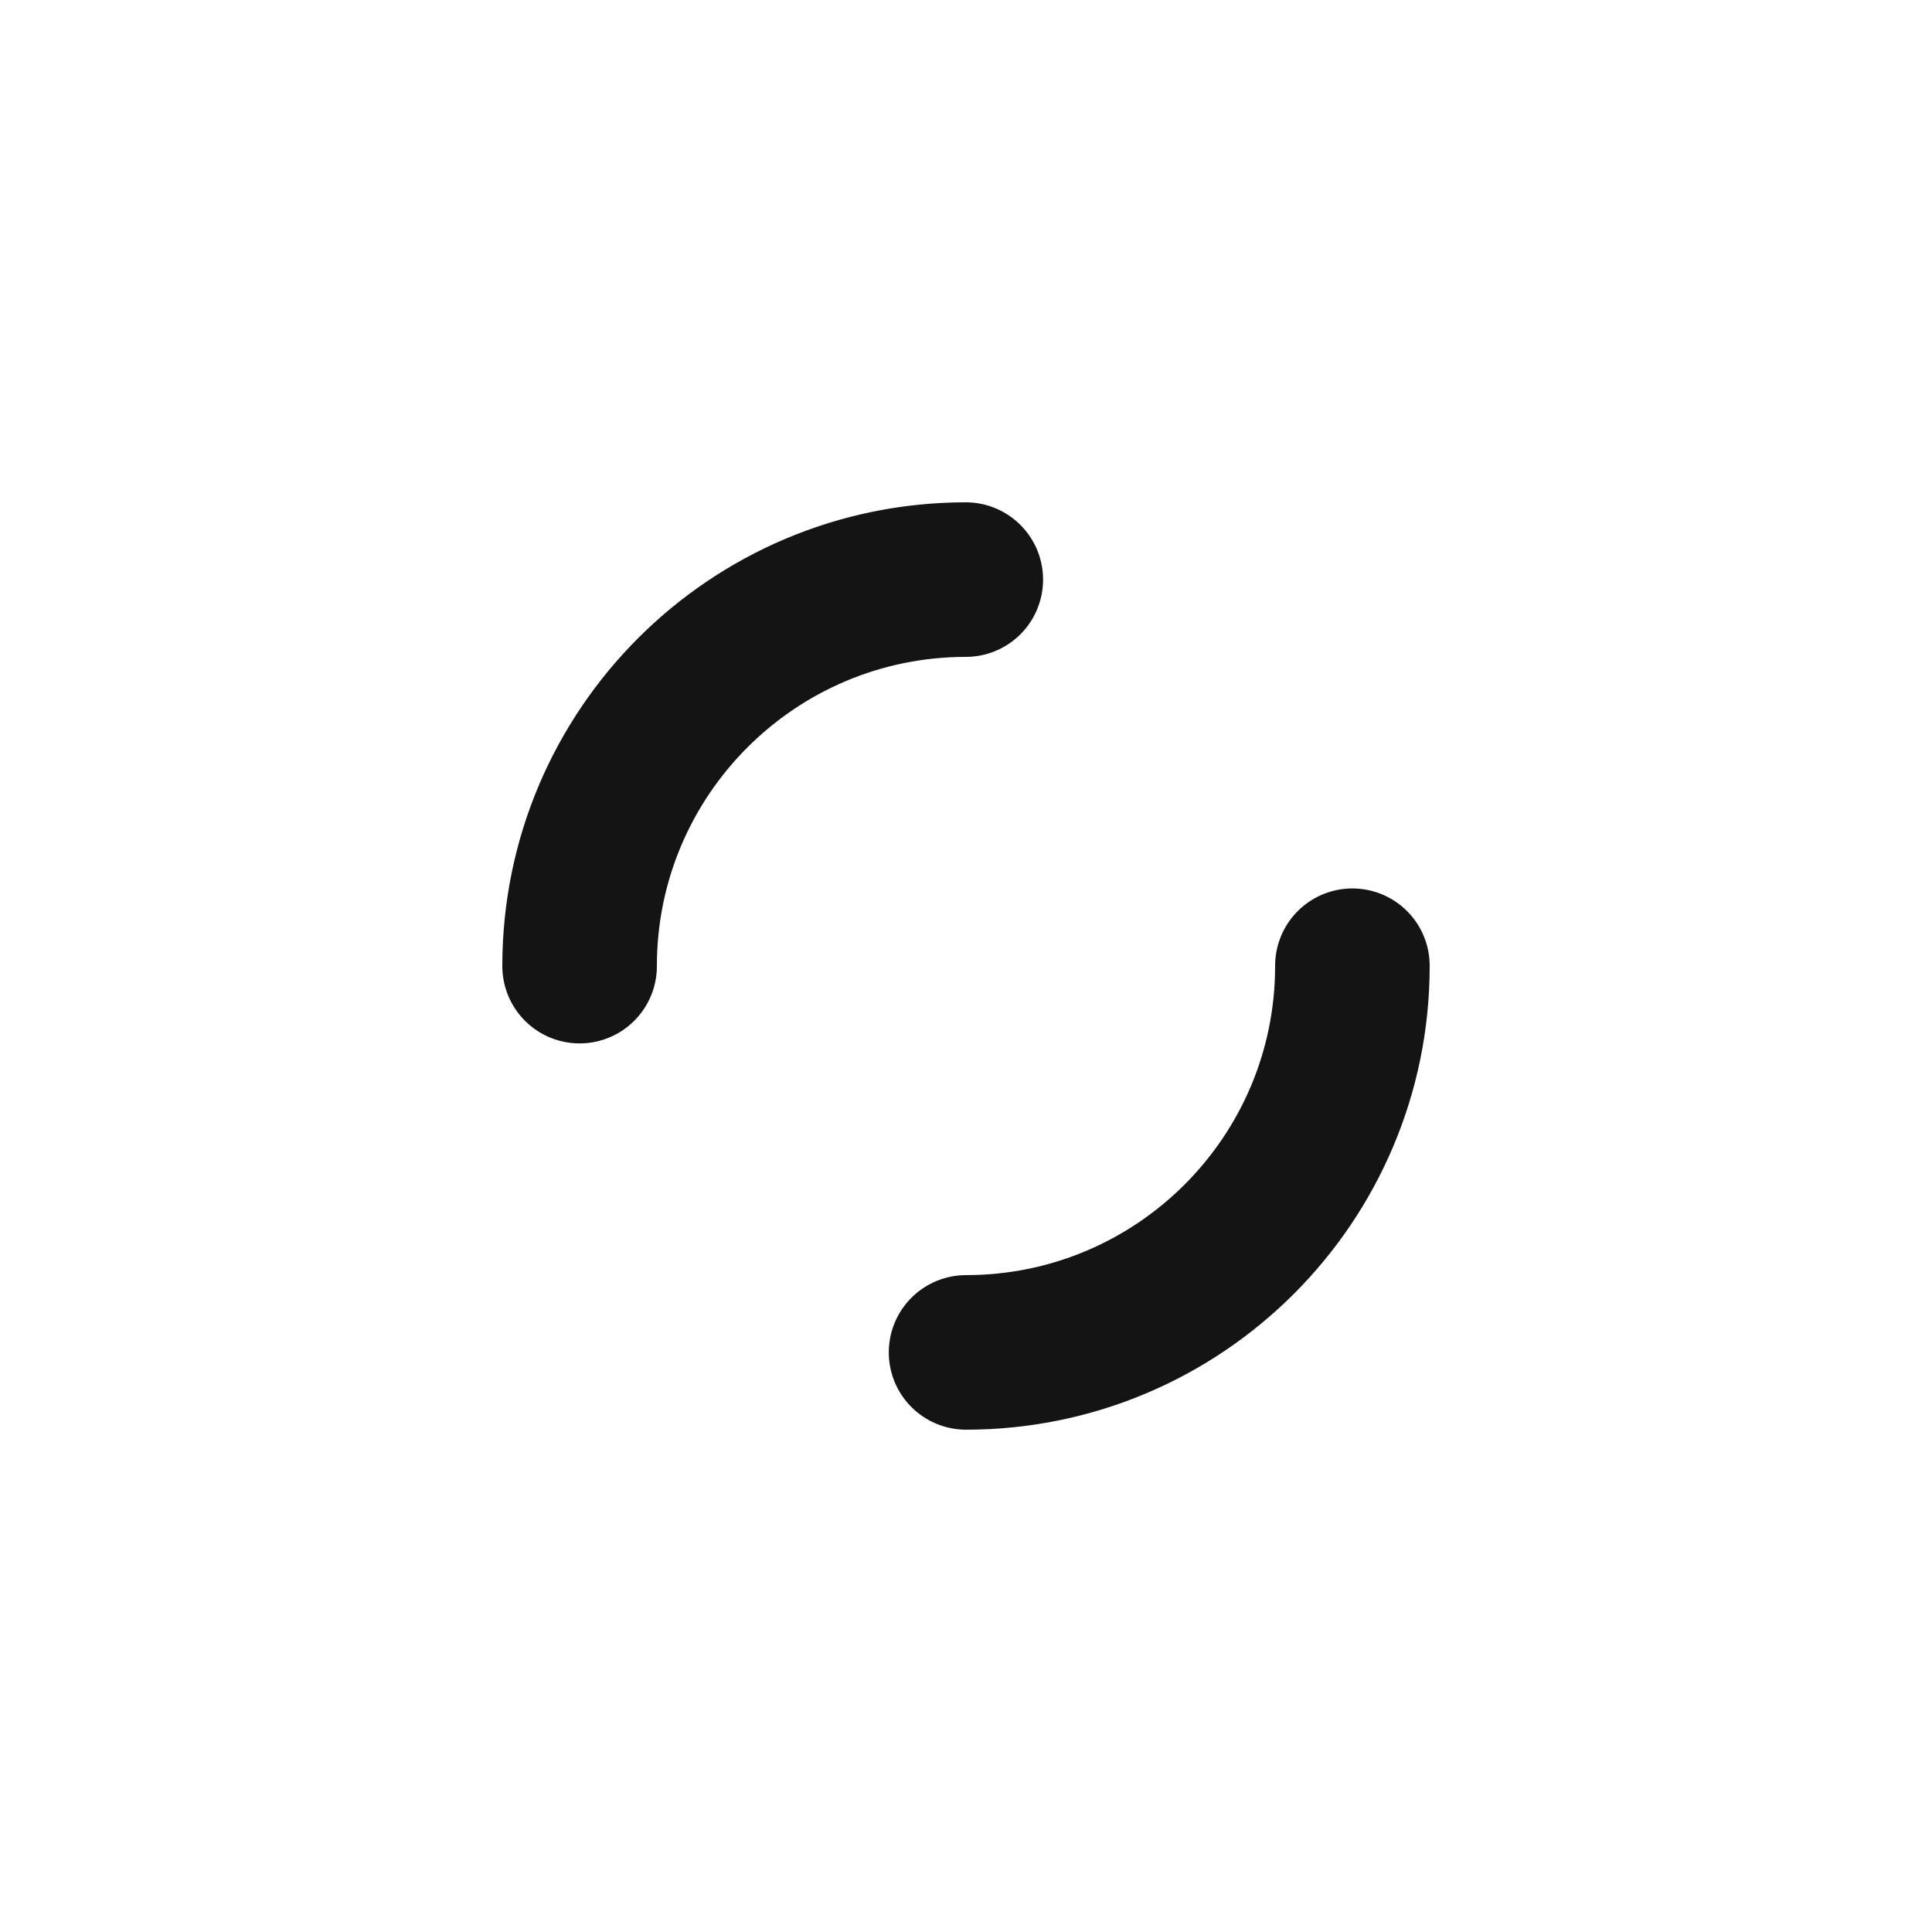
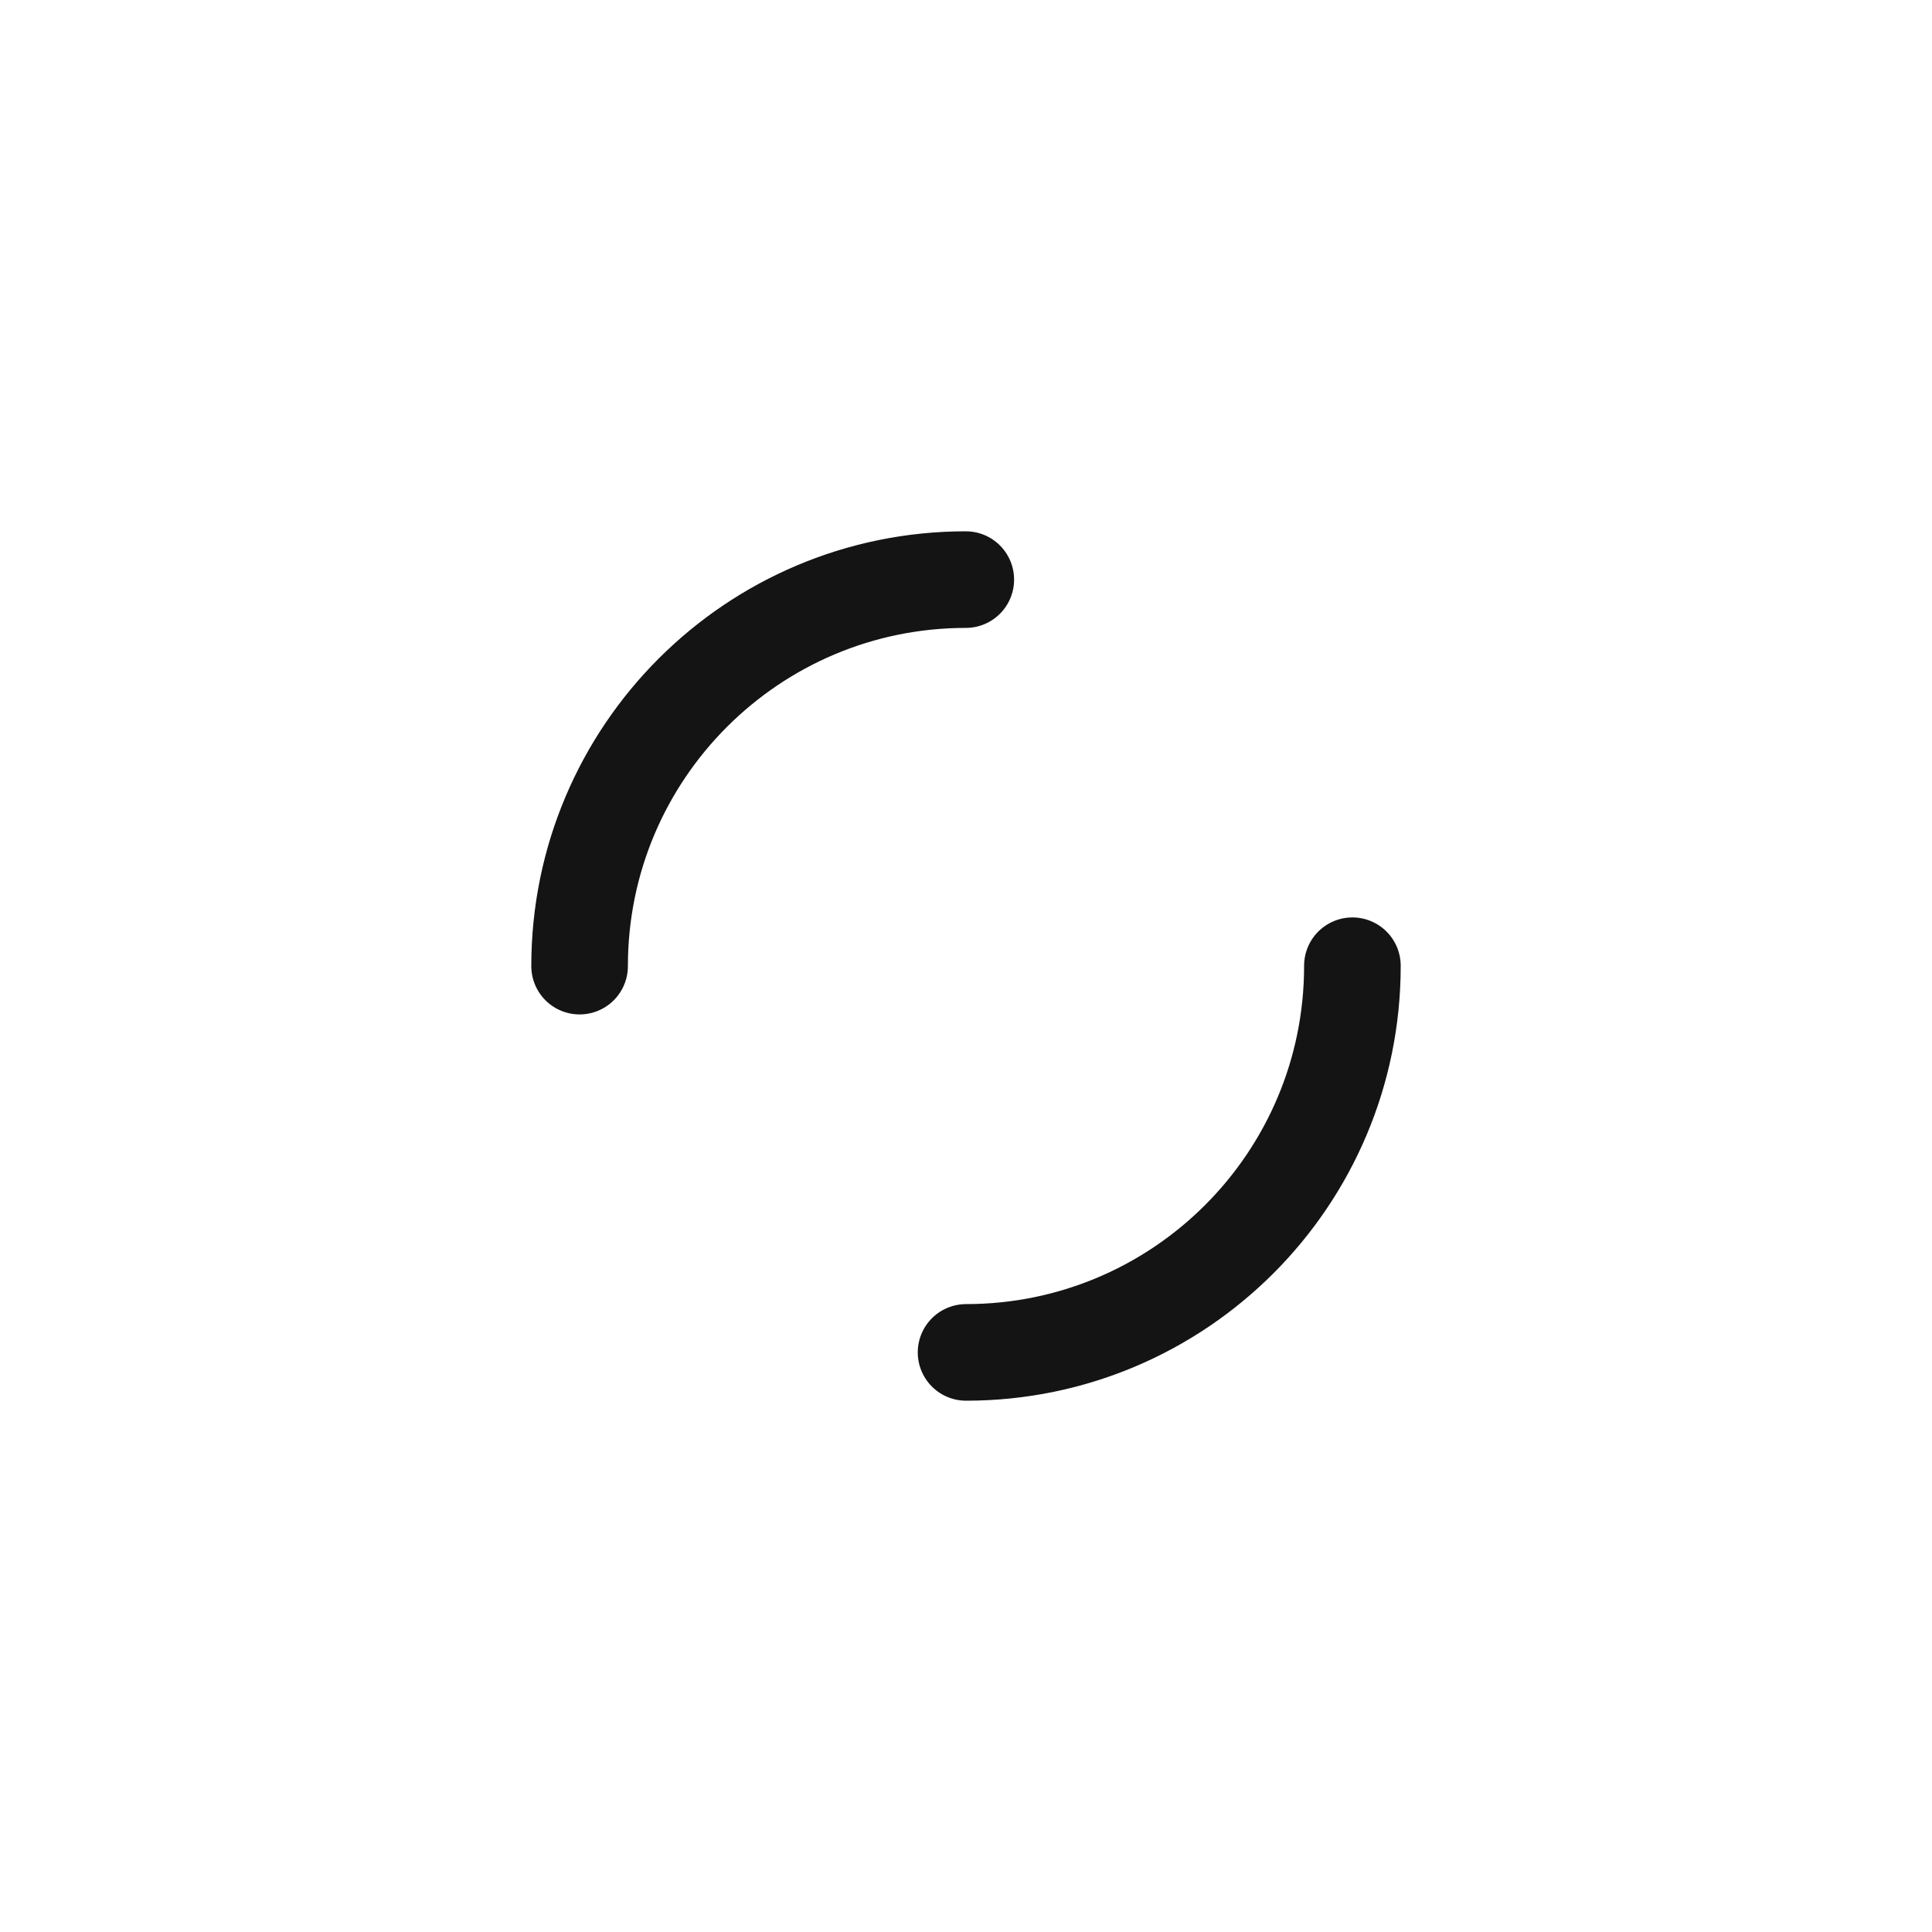
<svg xmlns="http://www.w3.org/2000/svg" viewBox="0 0 100 100" preserveAspectRatio="xMidYMid" width="200" height="200" style="shape-rendering: auto; display: block; background: transparent;">
  <g>
-     <circle stroke-linecap="round" fill="none" stroke-dasharray="31.416 31.416" stroke="#141414" stroke-width="8" r="20" cy="50" cx="50">
+     <circle stroke-linecap="round" fill="none" stroke-dasharray="31.416 31.416" stroke="#141414" stroke-width="5" r="20" cy="50" cx="50">
      <animateTransform values="0 50 50;360 50 50" keyTimes="0;1" dur="1s" repeatCount="indefinite" type="rotate" attributeName="transform" />
    </circle>
    <g />
  </g>
</svg>
